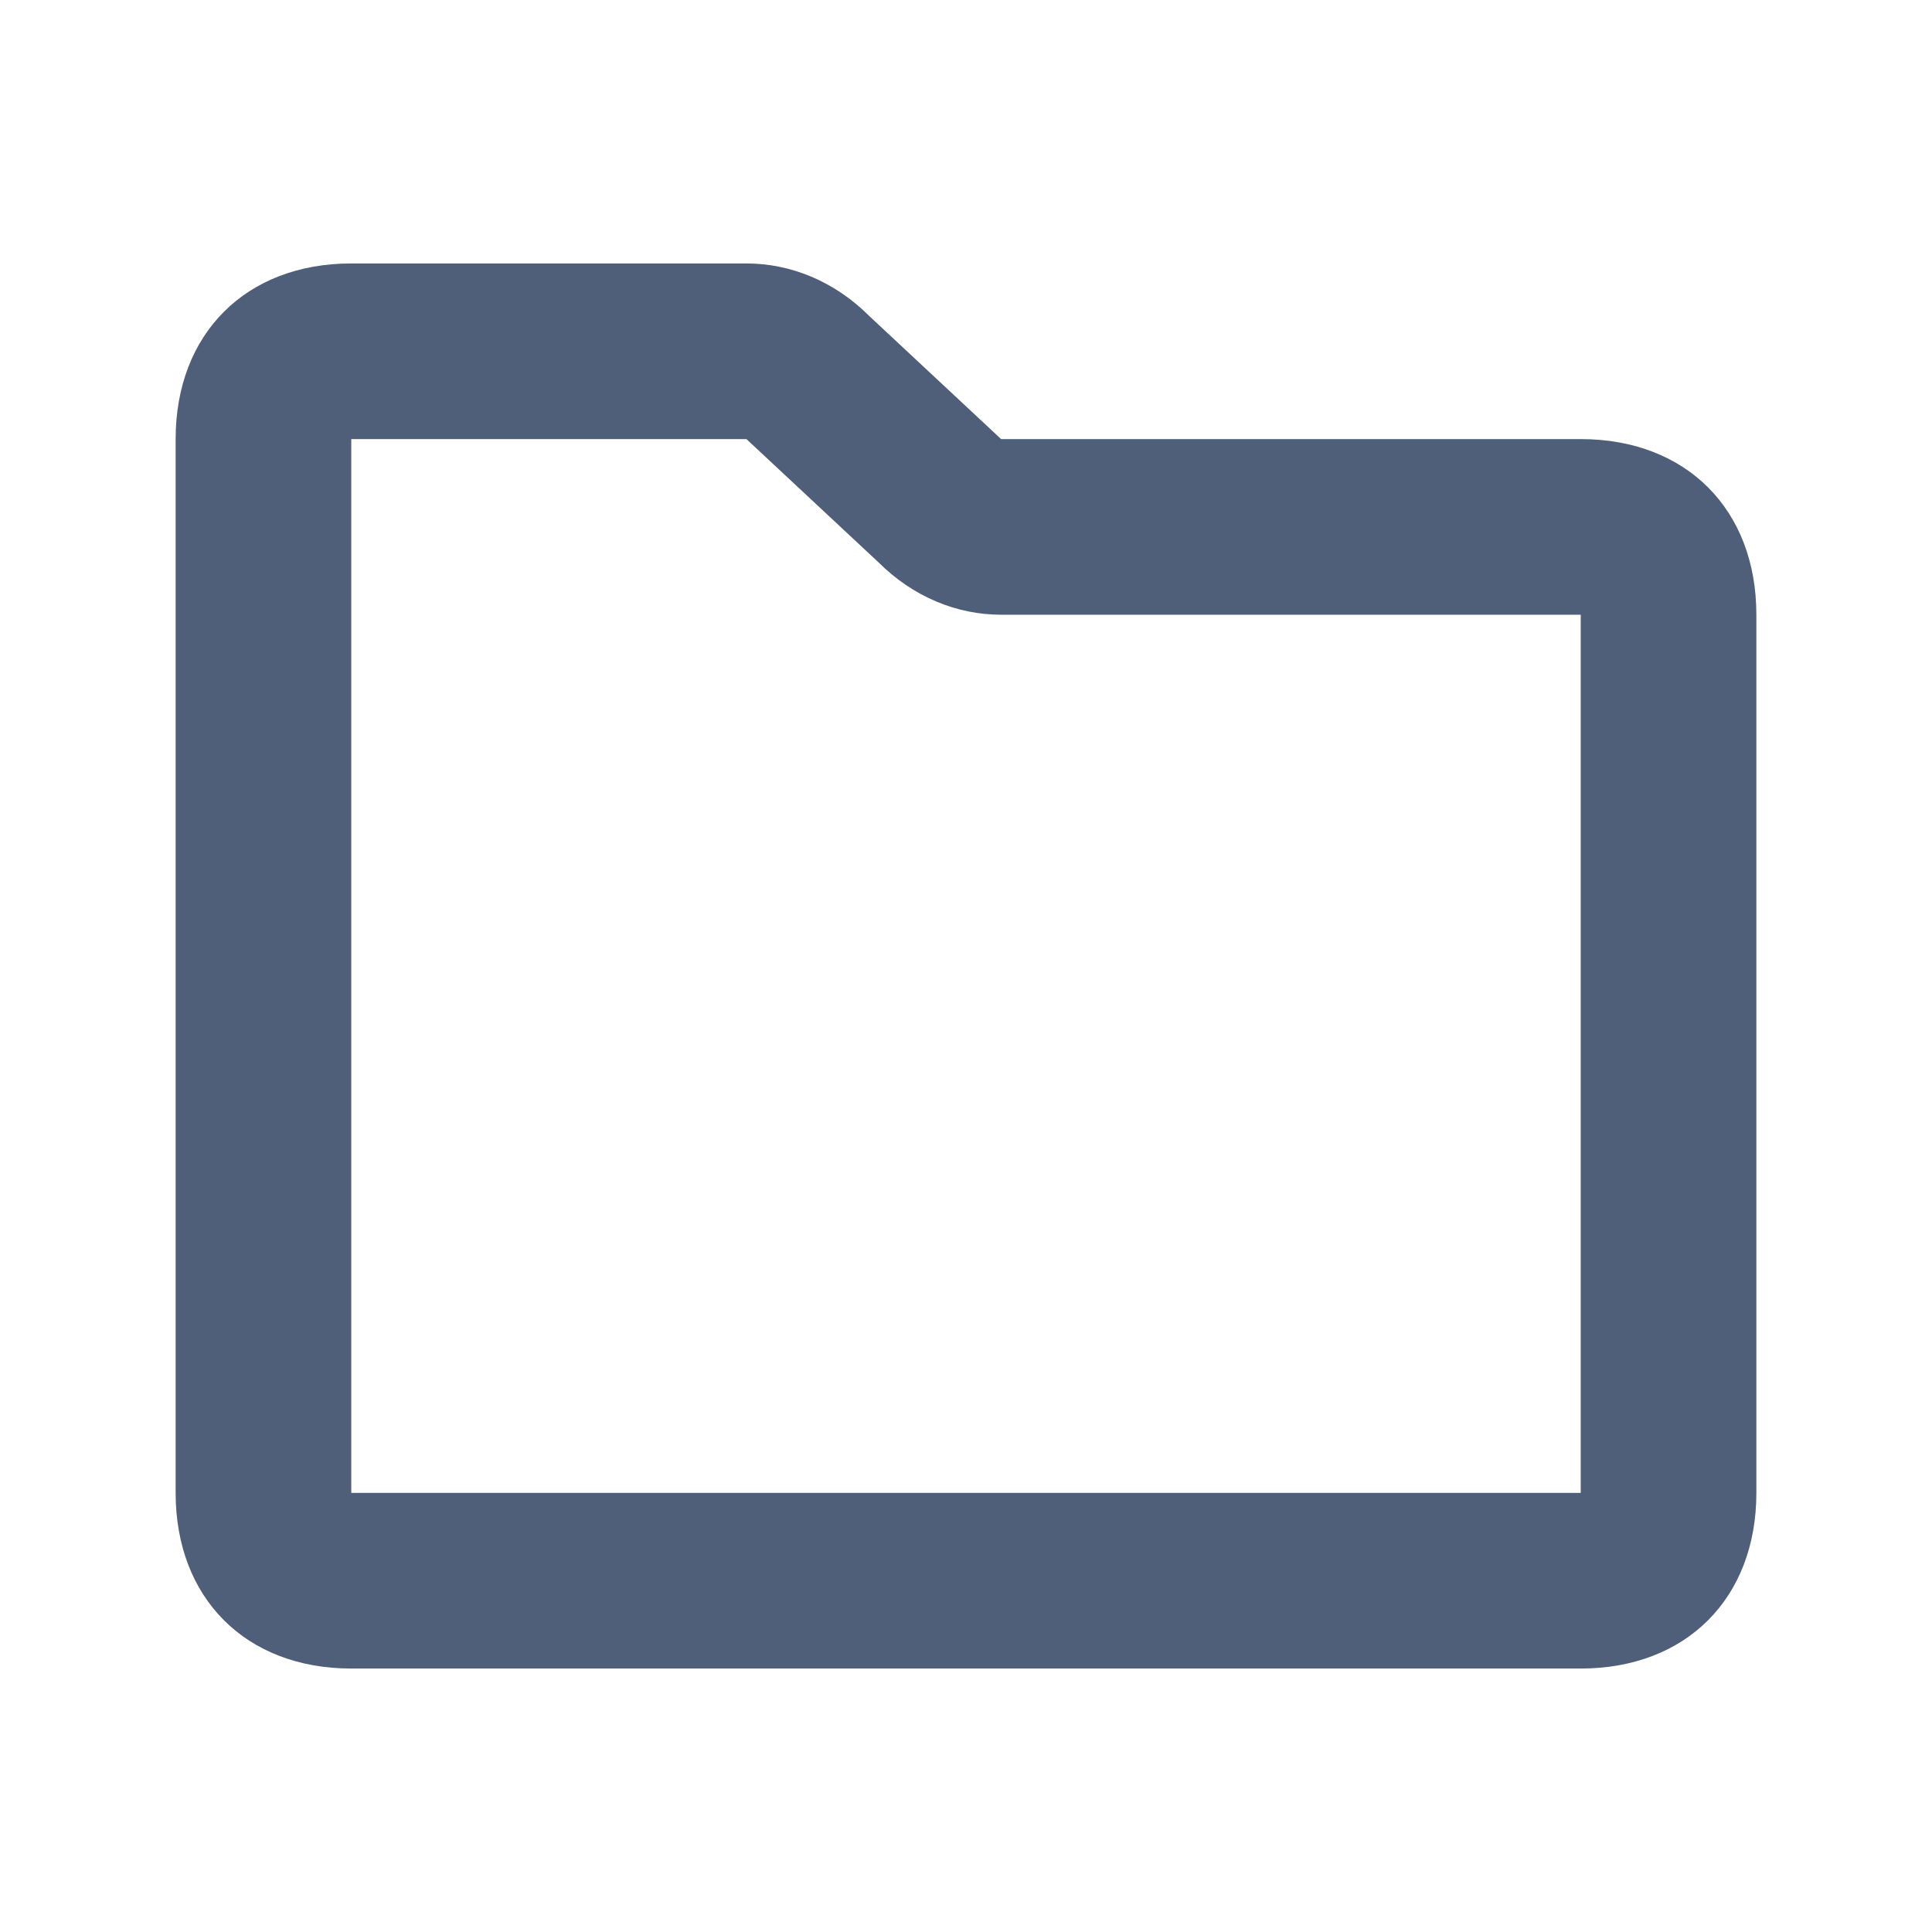
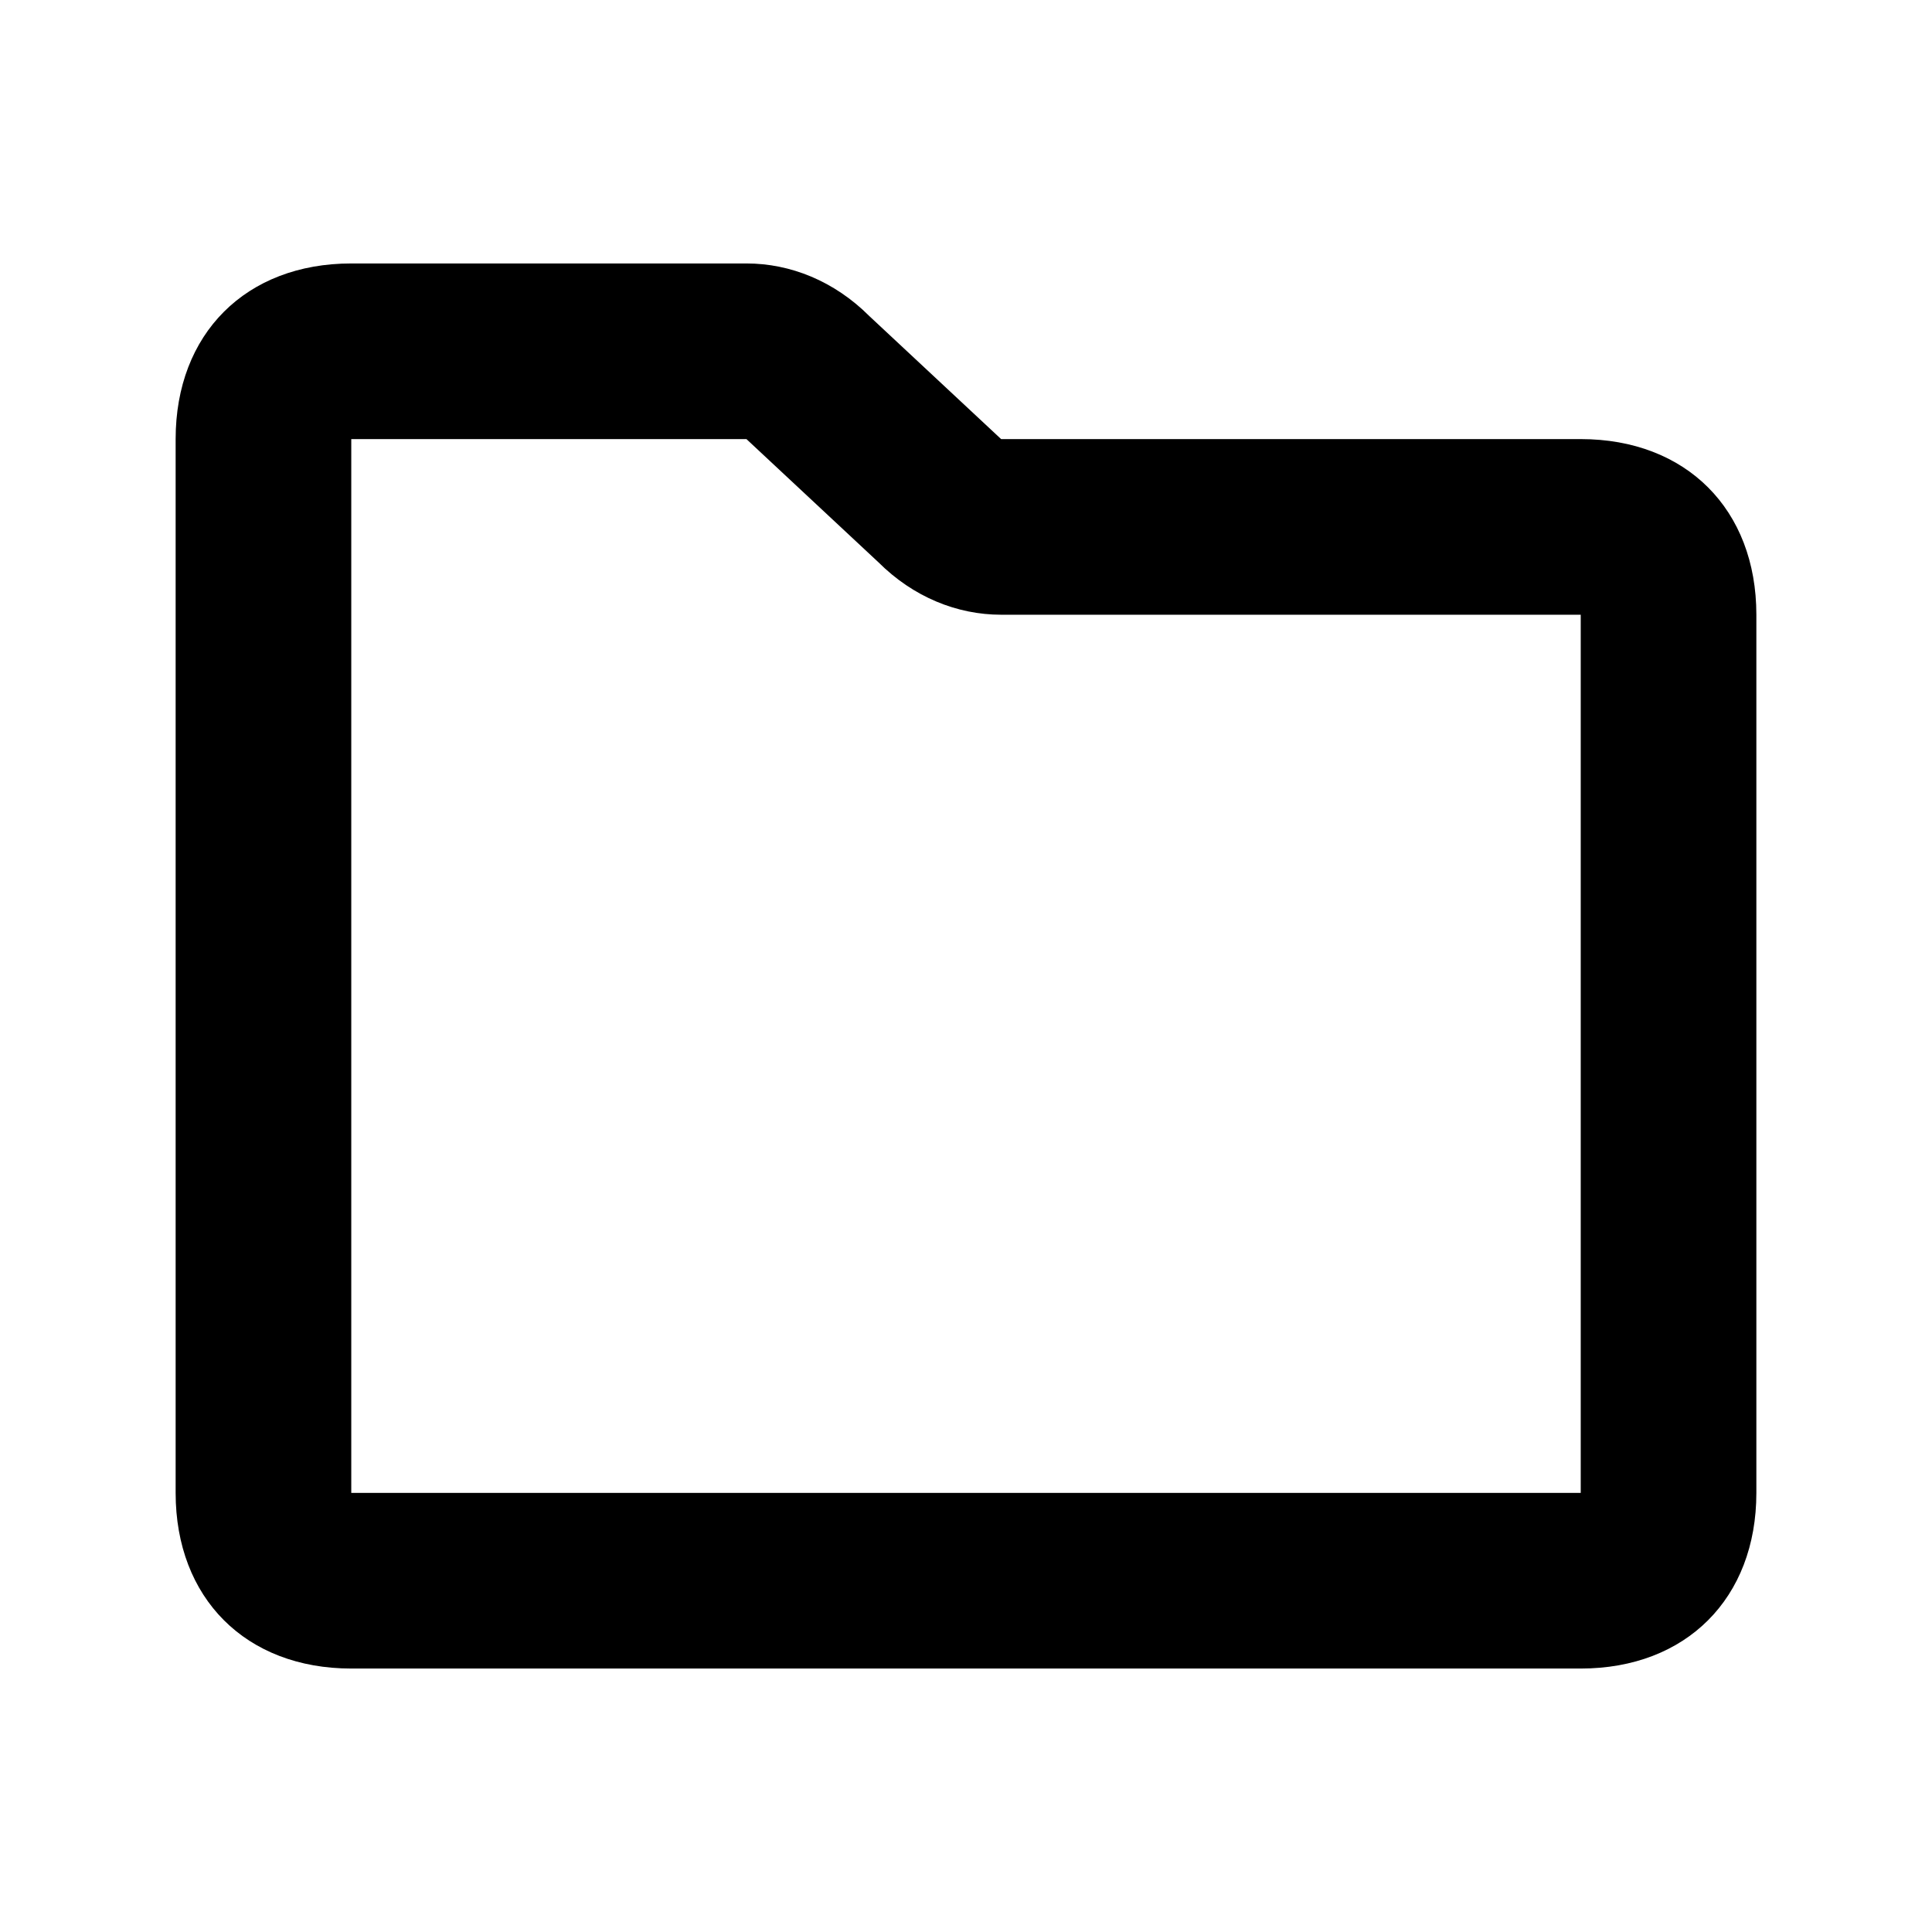
<svg xmlns="http://www.w3.org/2000/svg" width="22px" height="22px" viewBox="-1 -1 22 22" version="1.1">
  <defs />
  <g id="projects" stroke="none" stroke-width="1" fill="none" fill-rule="evenodd">
-     <g id="Layer_1" fill="#505F79">
+     <g id="Layer_1" fill="currentColor">
      <g id="Boards" transform="translate(1, 2)">
        <path d="M16,16 L2,16 C0.8,16 0,15.2 0,14 L0,2 C0,0.8 0.8,0 2,0 L6.5,0 C7,0 7.5,0.2 7.9,0.6 L9.4,2 L16,2 C17.2,2 18,2.8 18,4 L18,14 C18,15.2 17.2,16 16,16 L16,16 Z M2,2 L2,14 L16,14 L16,14 L16,4 L9.4,4 C8.9,4 8.4,3.8 8,3.4 L6.5,2 L2,2 L2,2 Z" id="Shape" />
      </g>
    </g>
  </g>
</svg>
